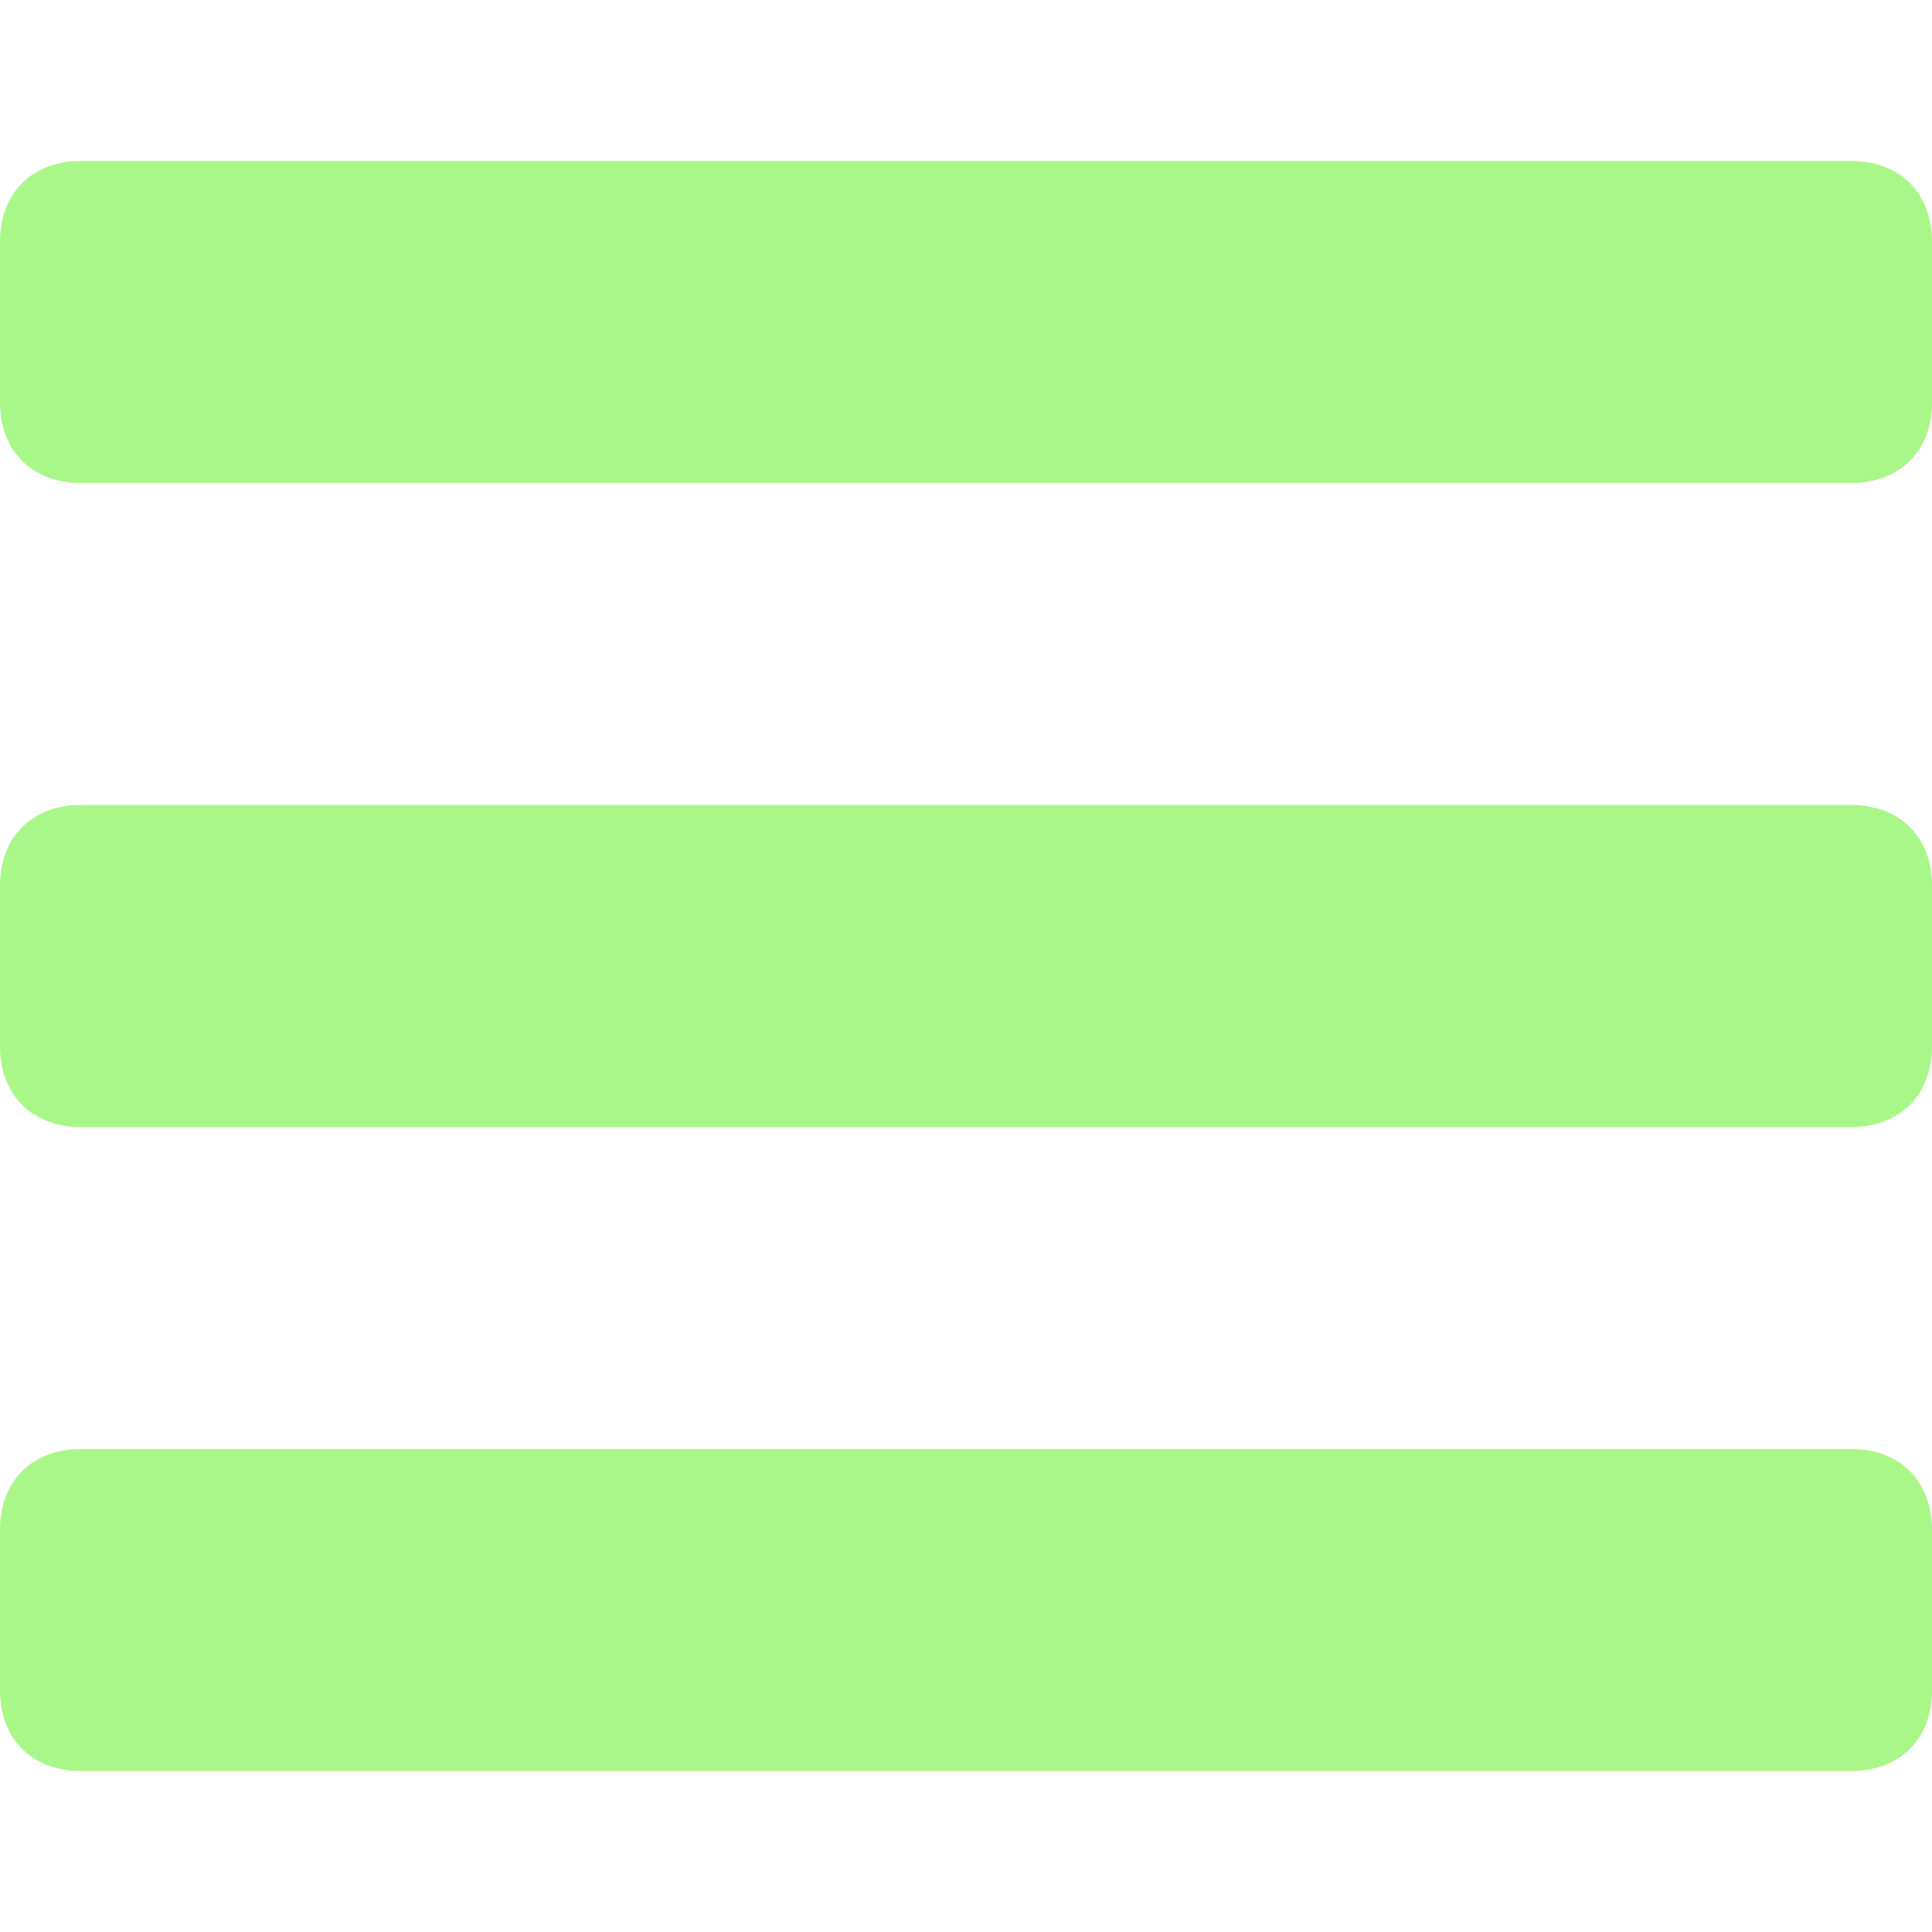
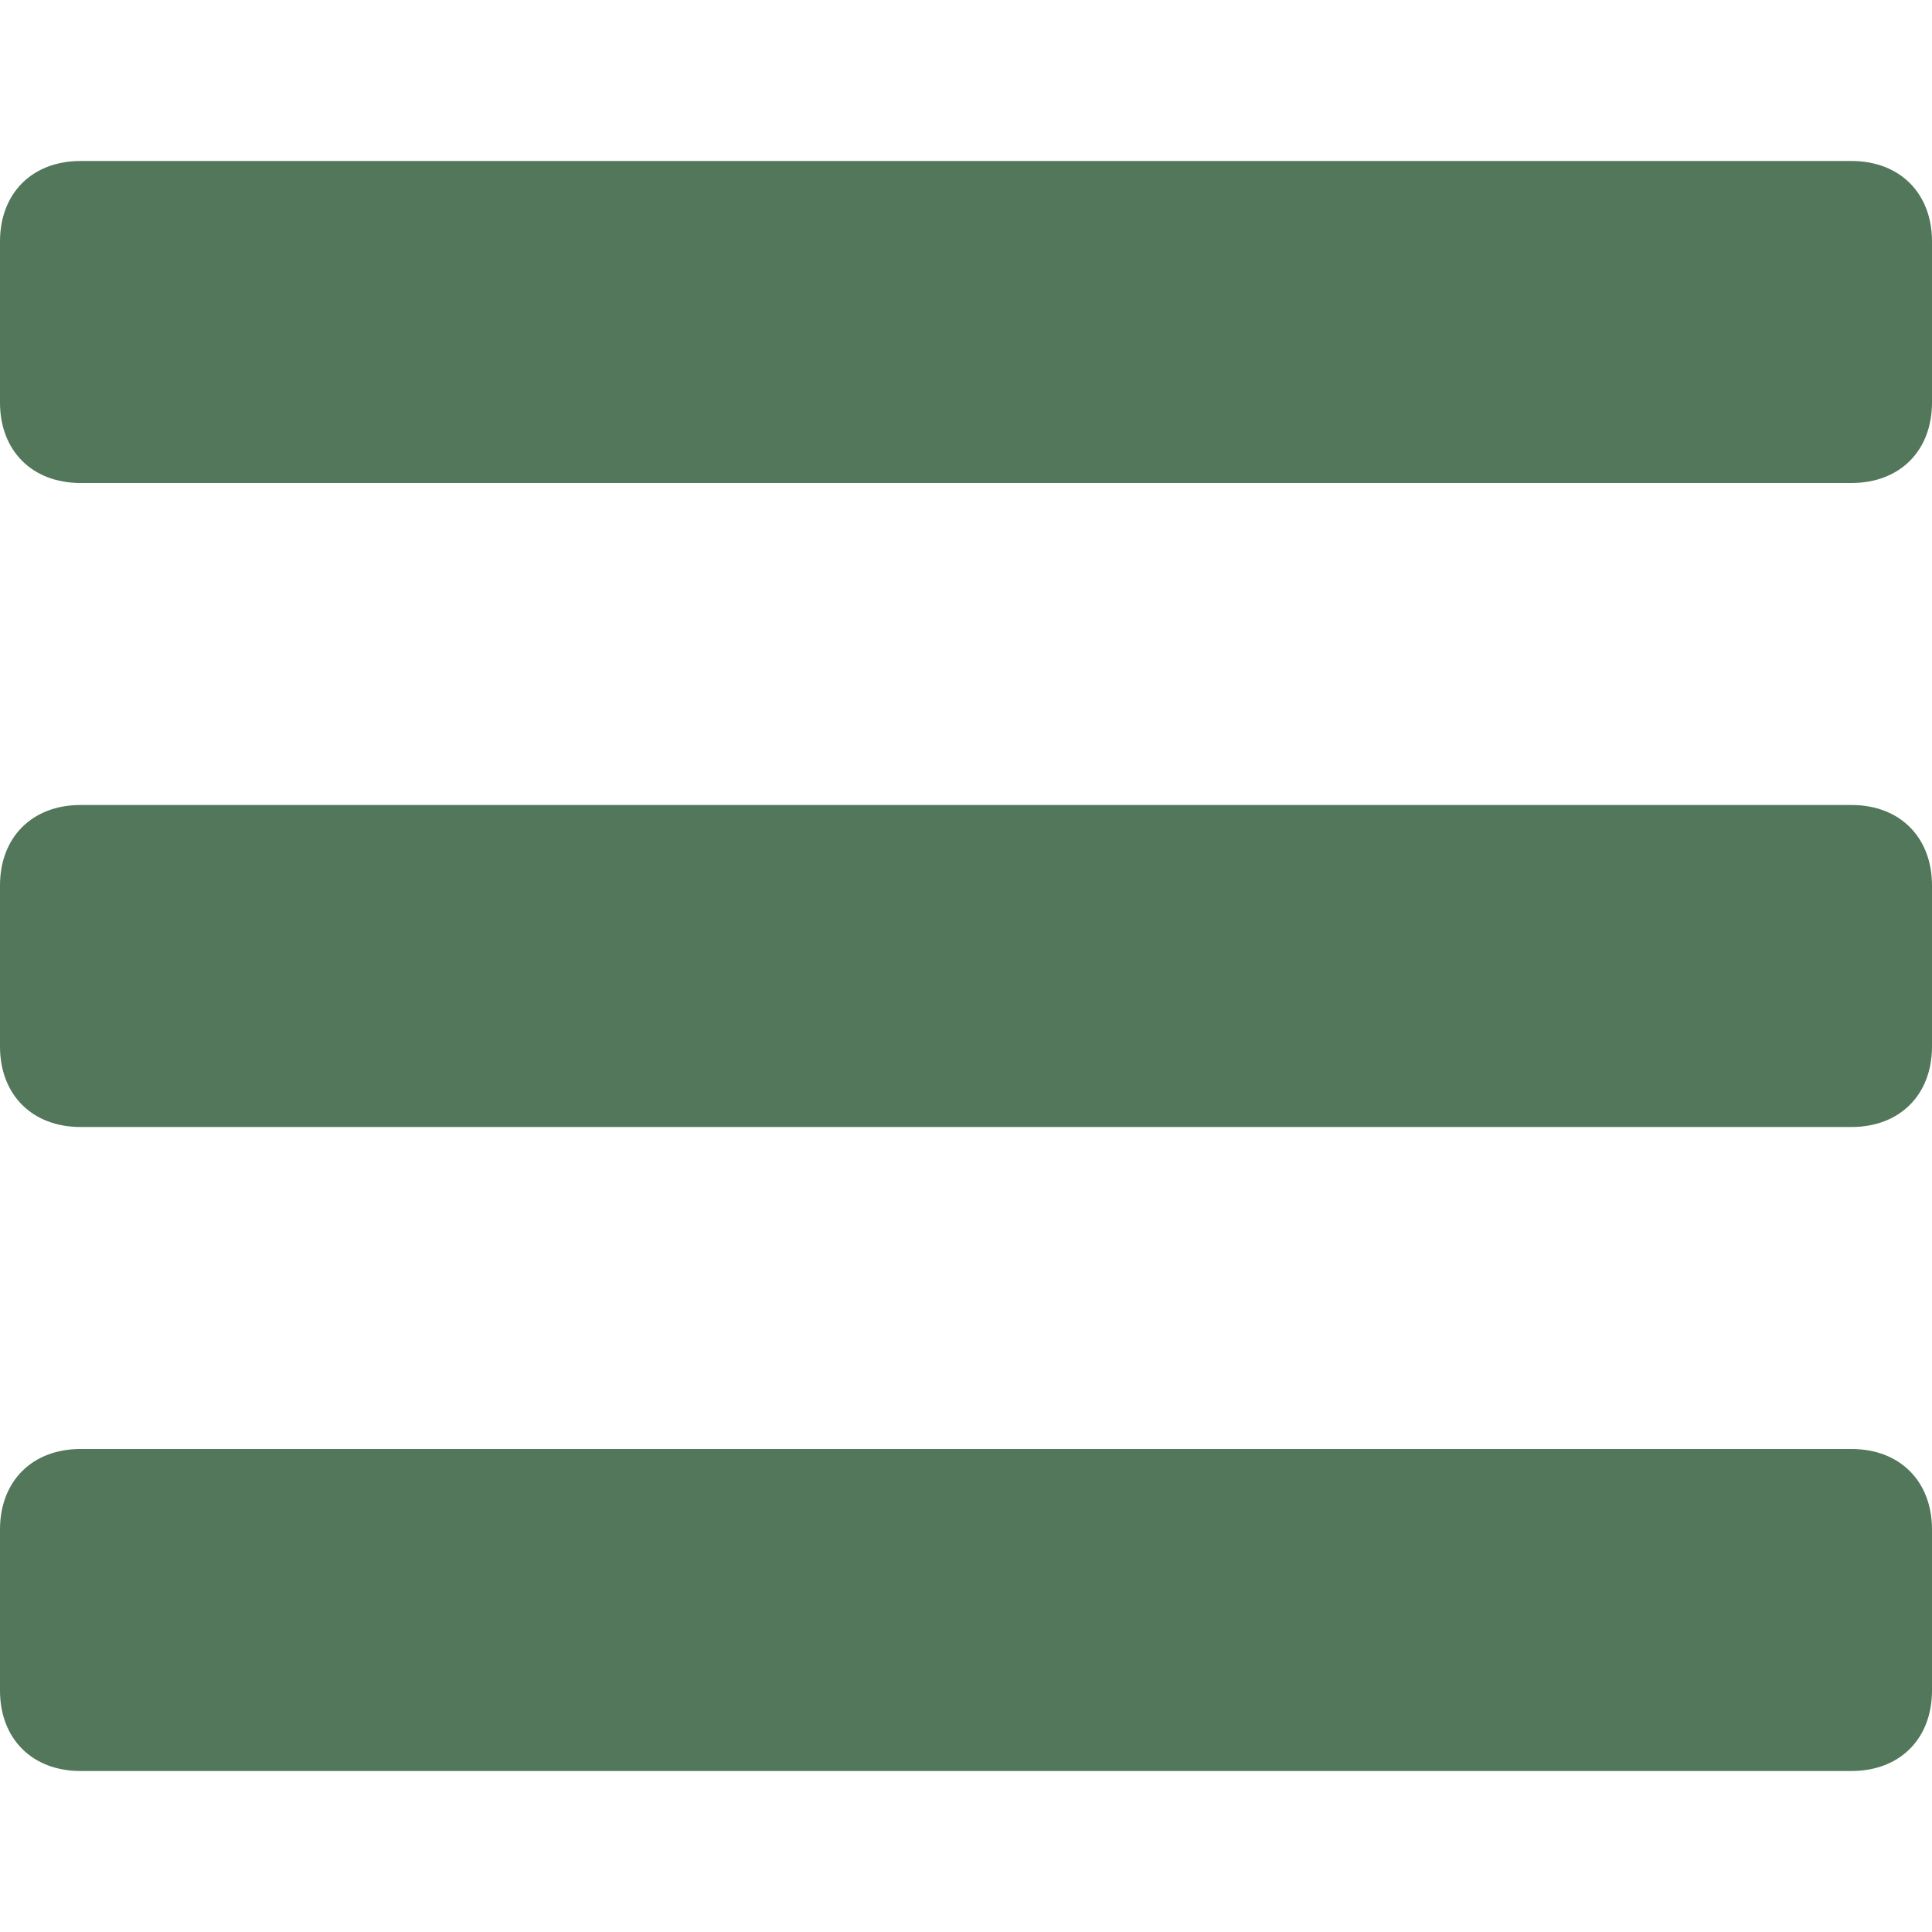
- <svg xmlns="http://www.w3.org/2000/svg" viewBox="0 0 24 24" fill="#aaf789">
+ <svg xmlns="http://www.w3.org/2000/svg" viewBox="0 0 24 24" fill="#52775a">
  <path d="M24 3c0-.6-.4-1-1-1H1c-.6 0-1 .4-1 1v2c0 .6.4 1 1 1h22c.6 0 1-.4 1-1V3zM24 11c0-.6-.4-1-1-1H1c-.6 0-1 .4-1 1v2c0 .6.4 1 1 1h22c.6 0 1-.4 1-1v-2zM24 19c0-.6-.4-1-1-1H1c-.6 0-1 .4-1 1v2c0 .6.4 1 1 1h22c.6 0 1-.4 1-1v-2z" />
</svg>
